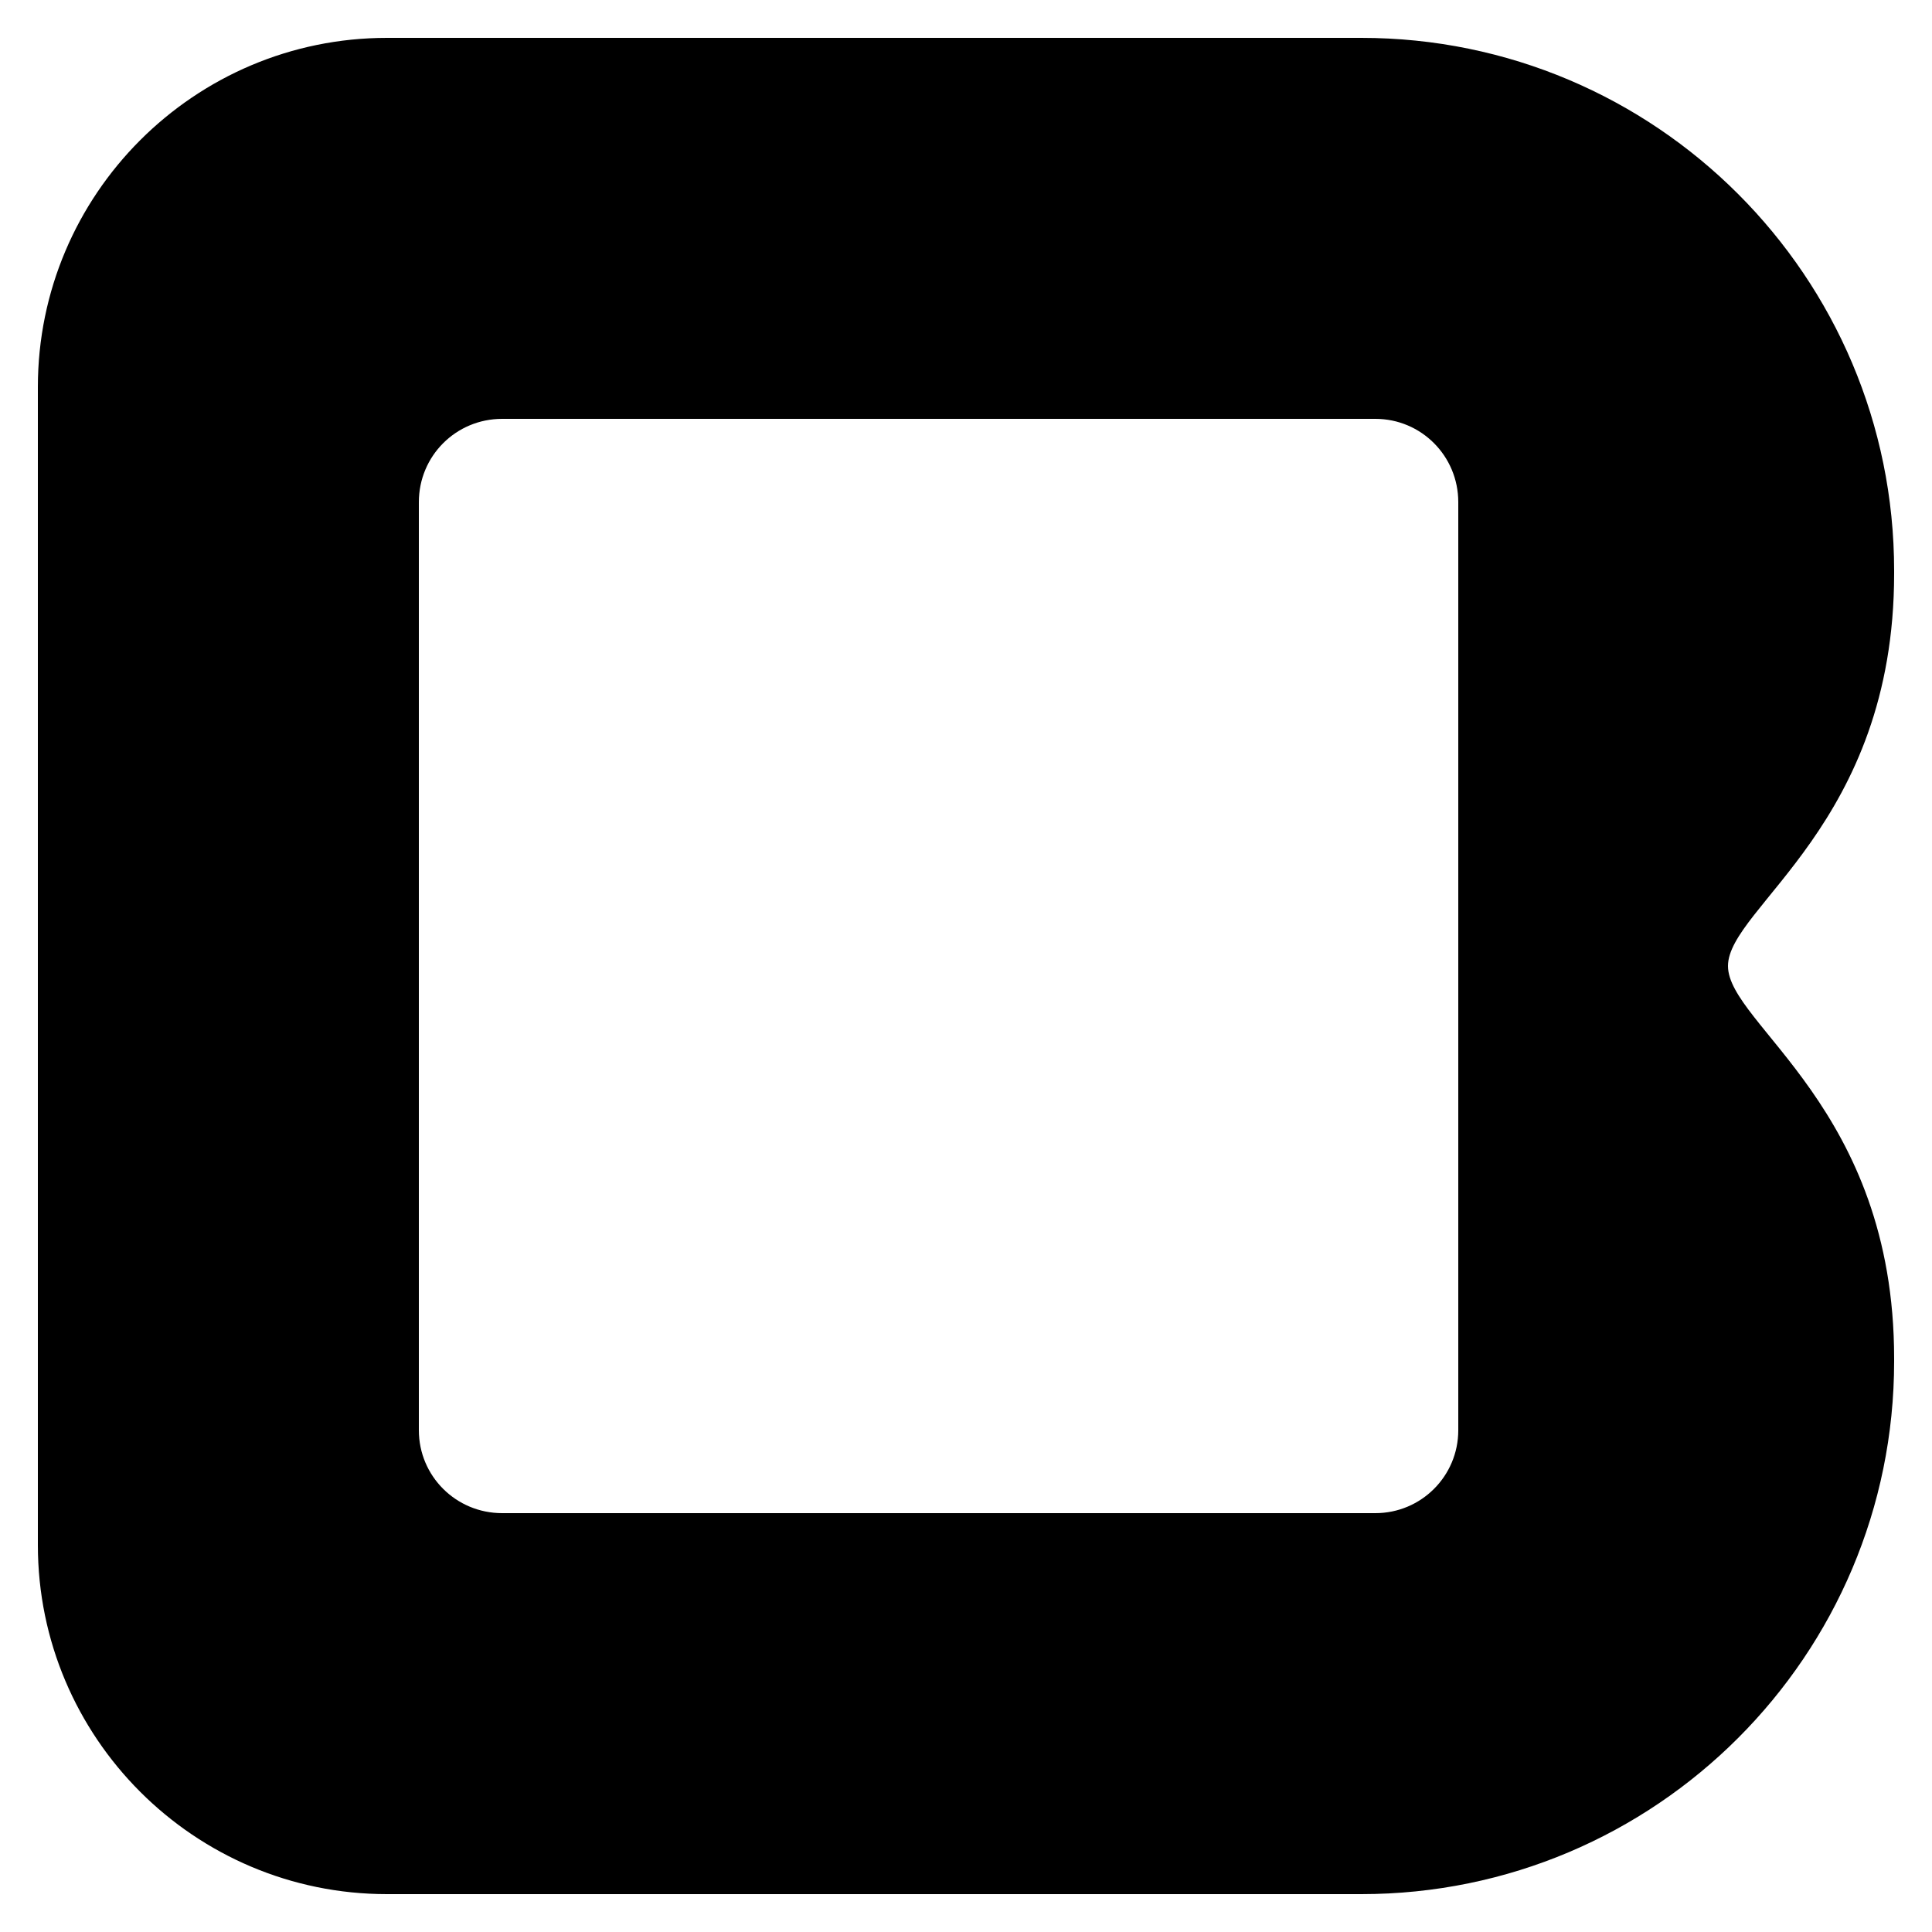
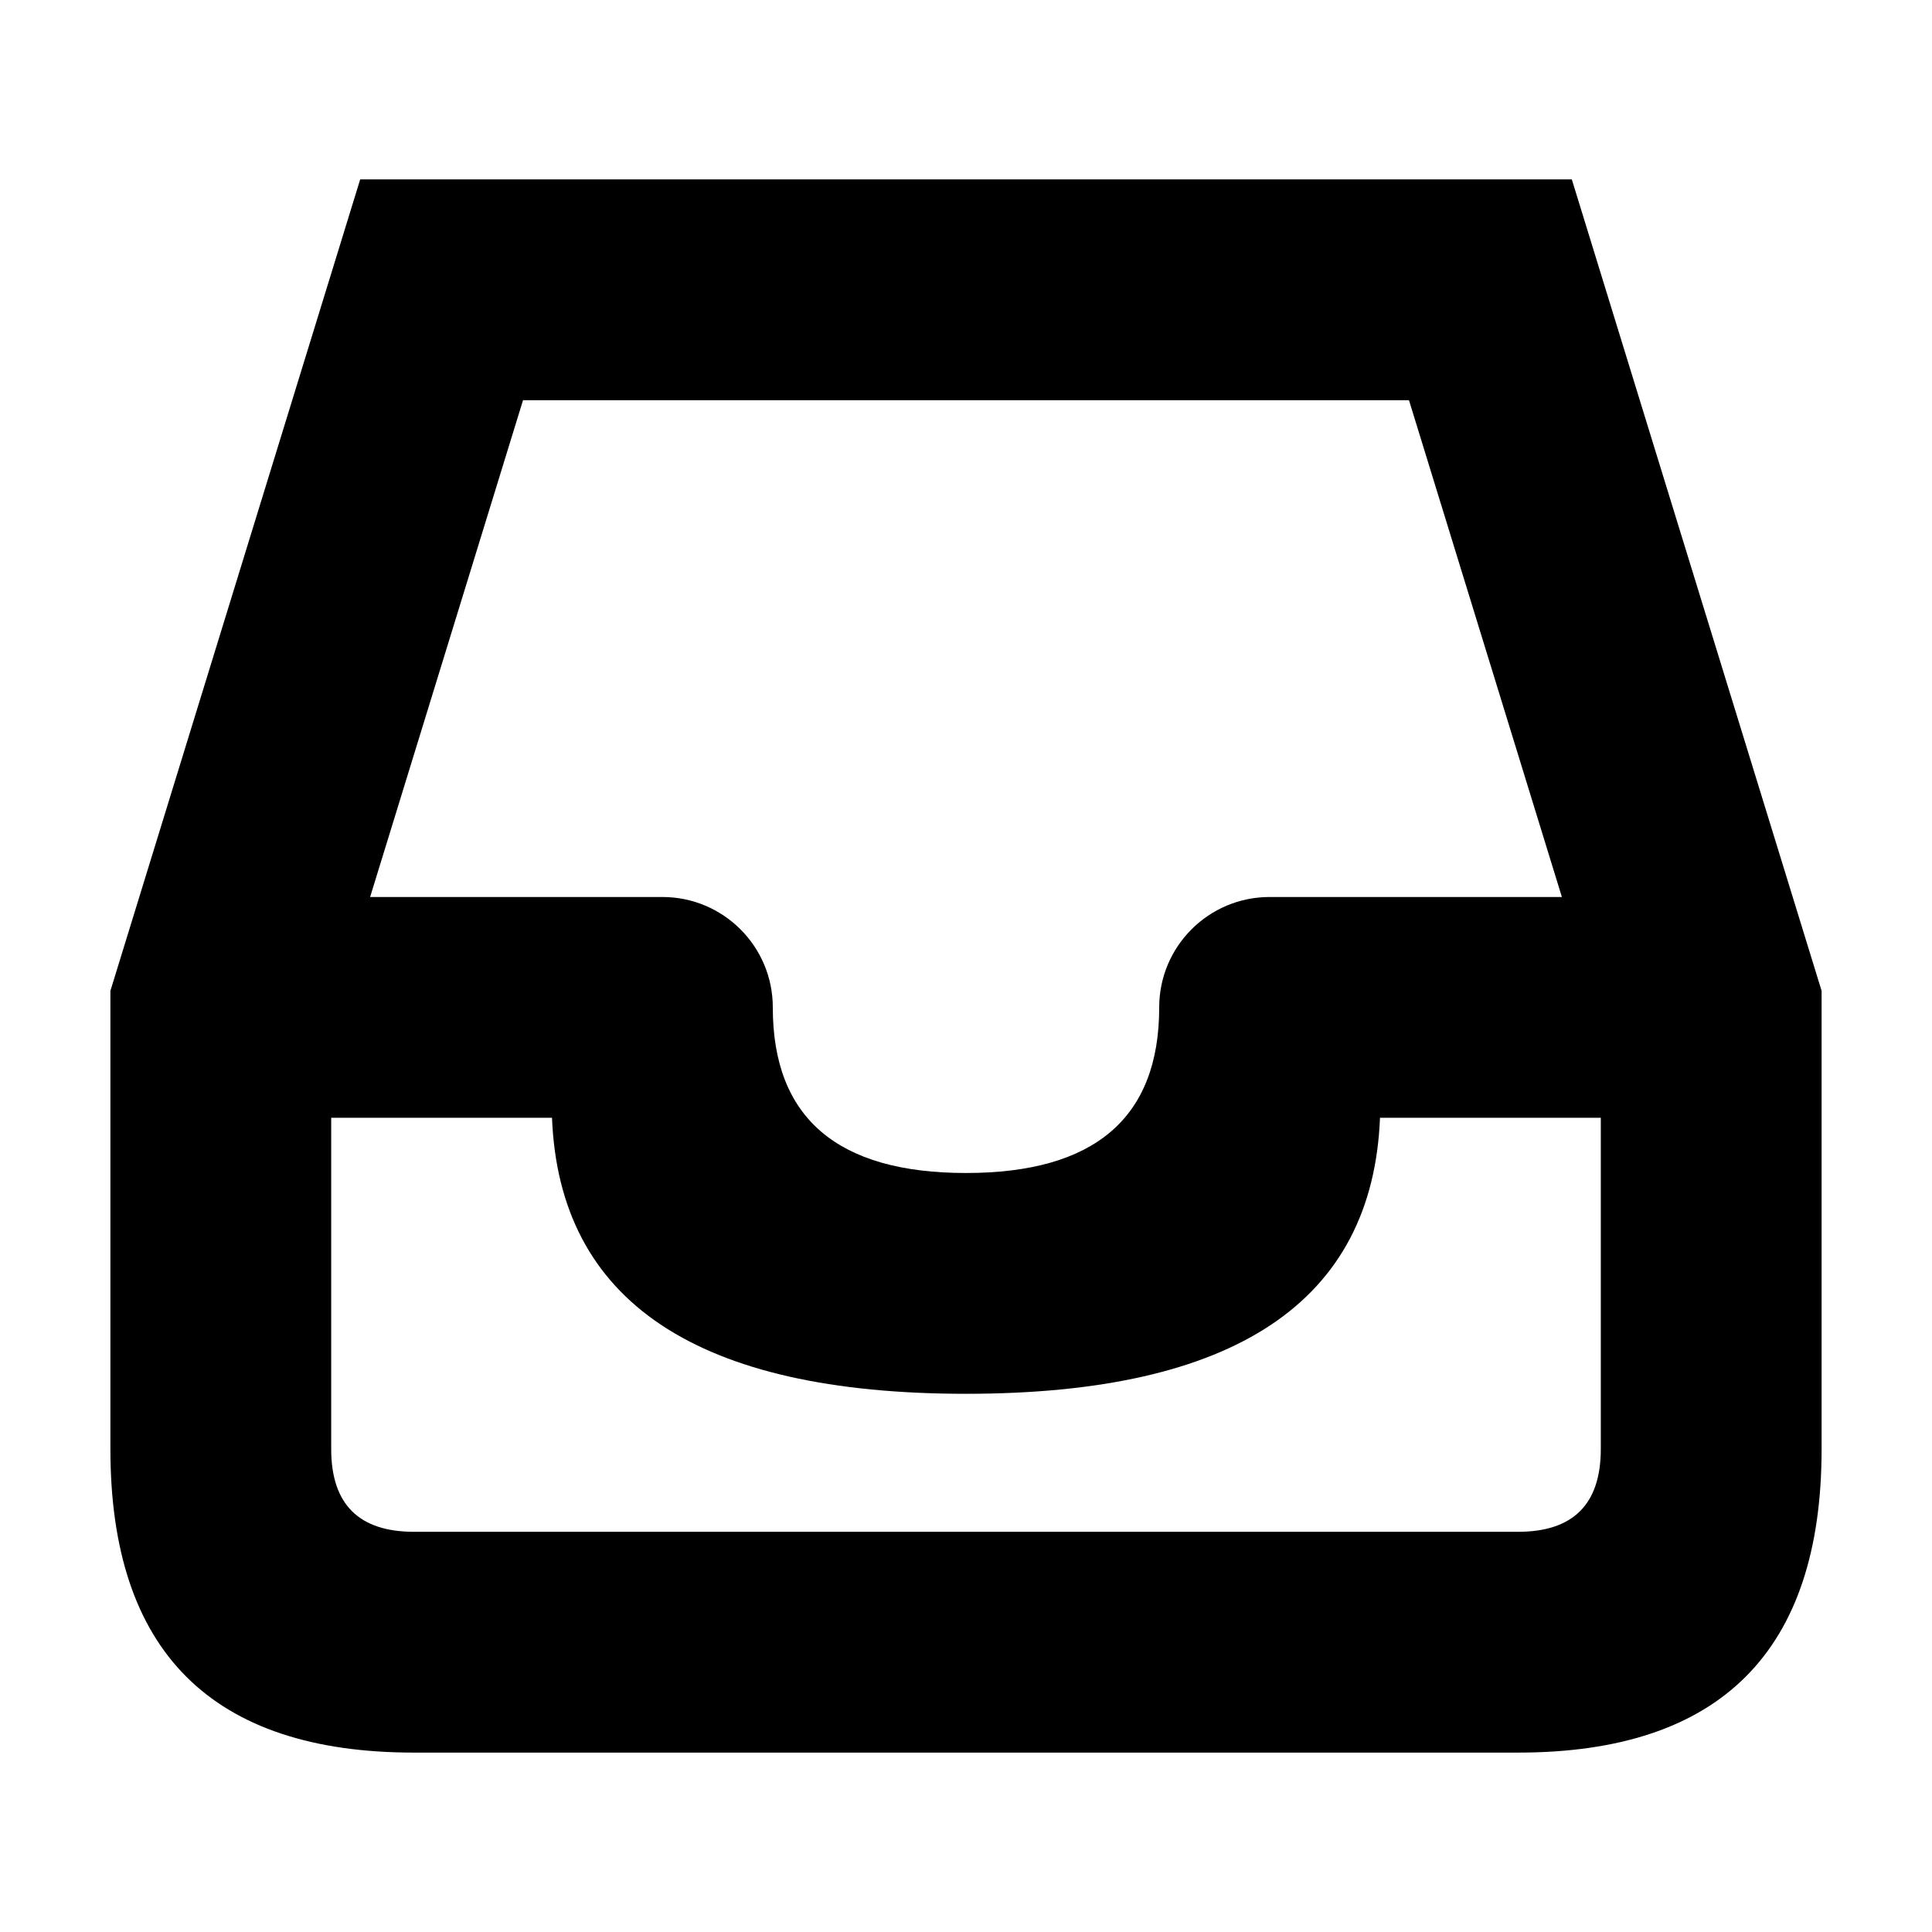
- <svg xmlns="http://www.w3.org/2000/svg" viewBox="0 0 100 100">
-   <path fill-rule="evenodd" d="M20.03 1.96H70.46C85.69 1.96 98.04 14.31 98.04 29.54V29.69C98.04 42.67 89.44 46.96 89.44 50C89.44 53.04 98.04 57.33 98.04 70.31V70.46C98.04 85.69 85.69 98.04 70.46 98.04H20.03C10.06 98.04 1.96 89.94 1.96 79.97V20.03C1.96 10.06 10.06 1.96 20.03 1.96ZM25.99 21.68C23.6 21.68 21.68 23.6 21.68 25.99V74.03C21.68 76.4 23.6 78.32 25.99 78.32H71.19C73.56 78.32 75.48 76.4 75.48 74.03V25.99C75.48 23.6 73.56 21.68 71.19 21.68Z" />
+ <svg xmlns="http://www.w3.org/2000/svg" viewBox="15 17.5 70 70">
+   <path fill-rule="evenodd" d="M28.05 24 H71.95 L81 53.4 V70 Q81 81 70 81 H30 Q19 81 19 70 V53.4 Z M33.95 32 L28.41 50 H39 A4 4 0 0 1 43 54 Q43 60 50 60 Q57 60 57 54 A4 4 0 0 1 61 50 H71.59 L66.05 32 Z M27 58 H35 Q35.4 68 50 68 Q64.6 68 65 58 H73 V70 Q73 73 70 73 H30 Q27 73 27 70 Z" />
</svg>
